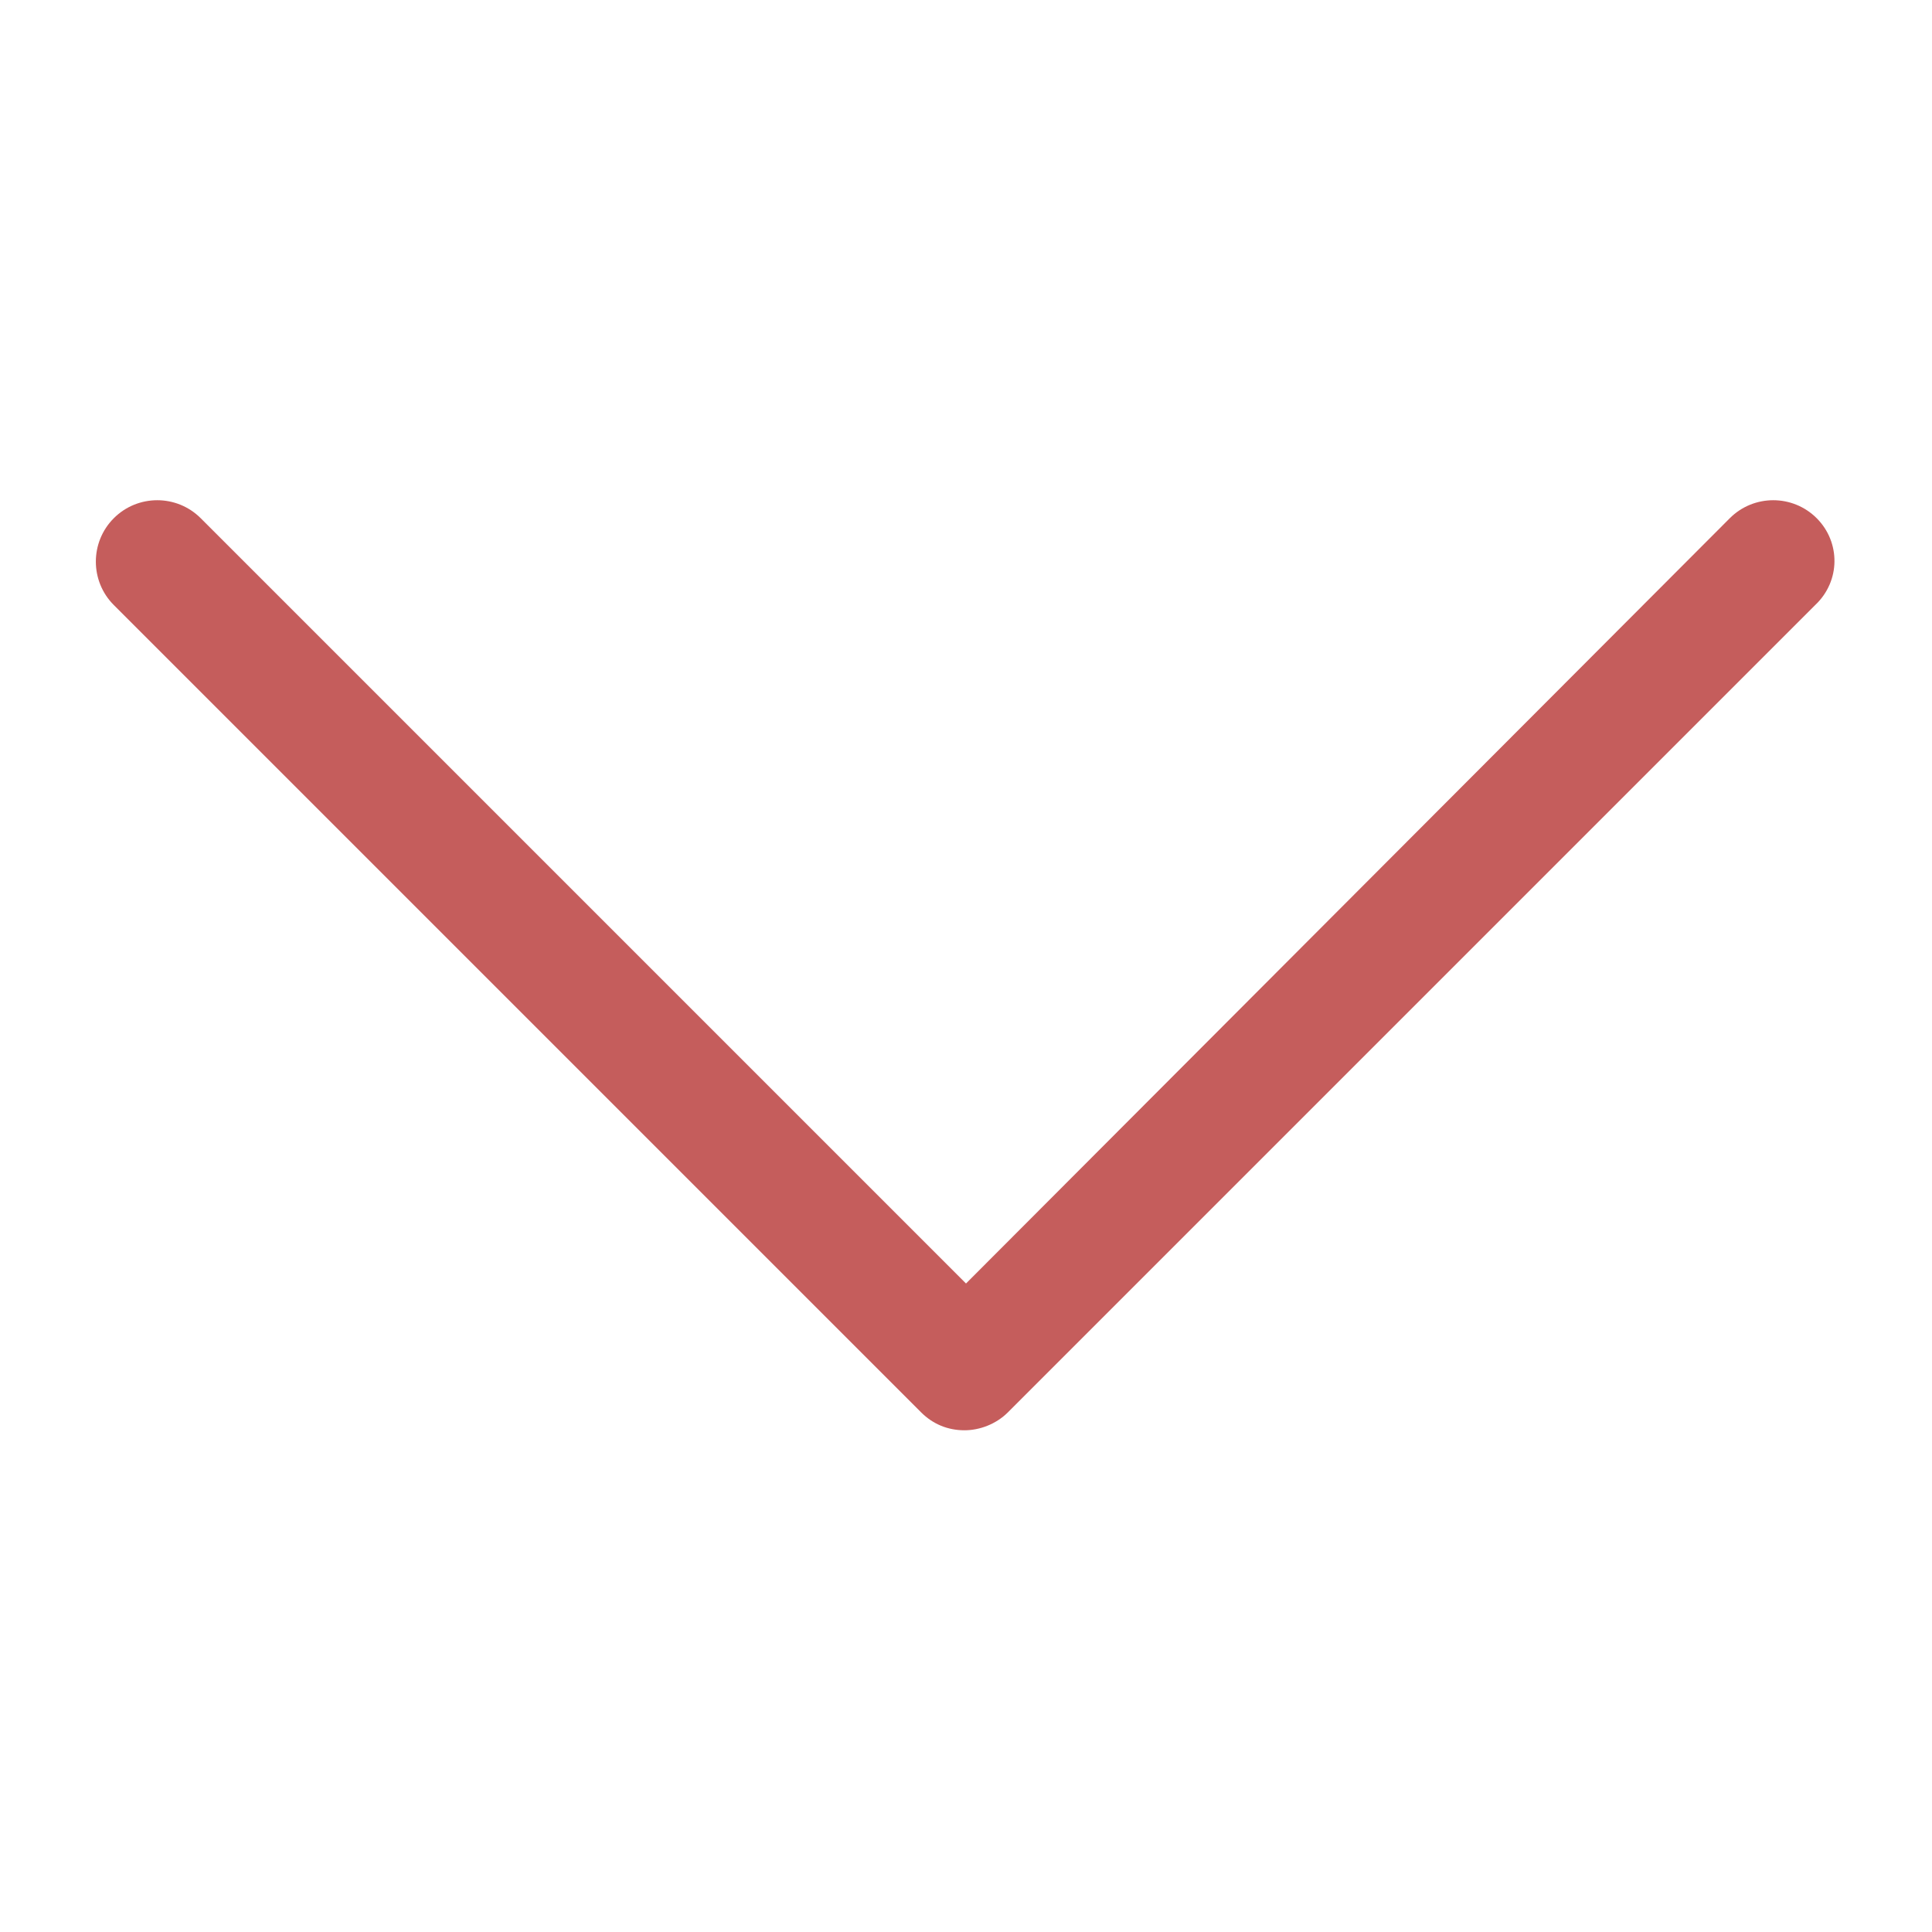
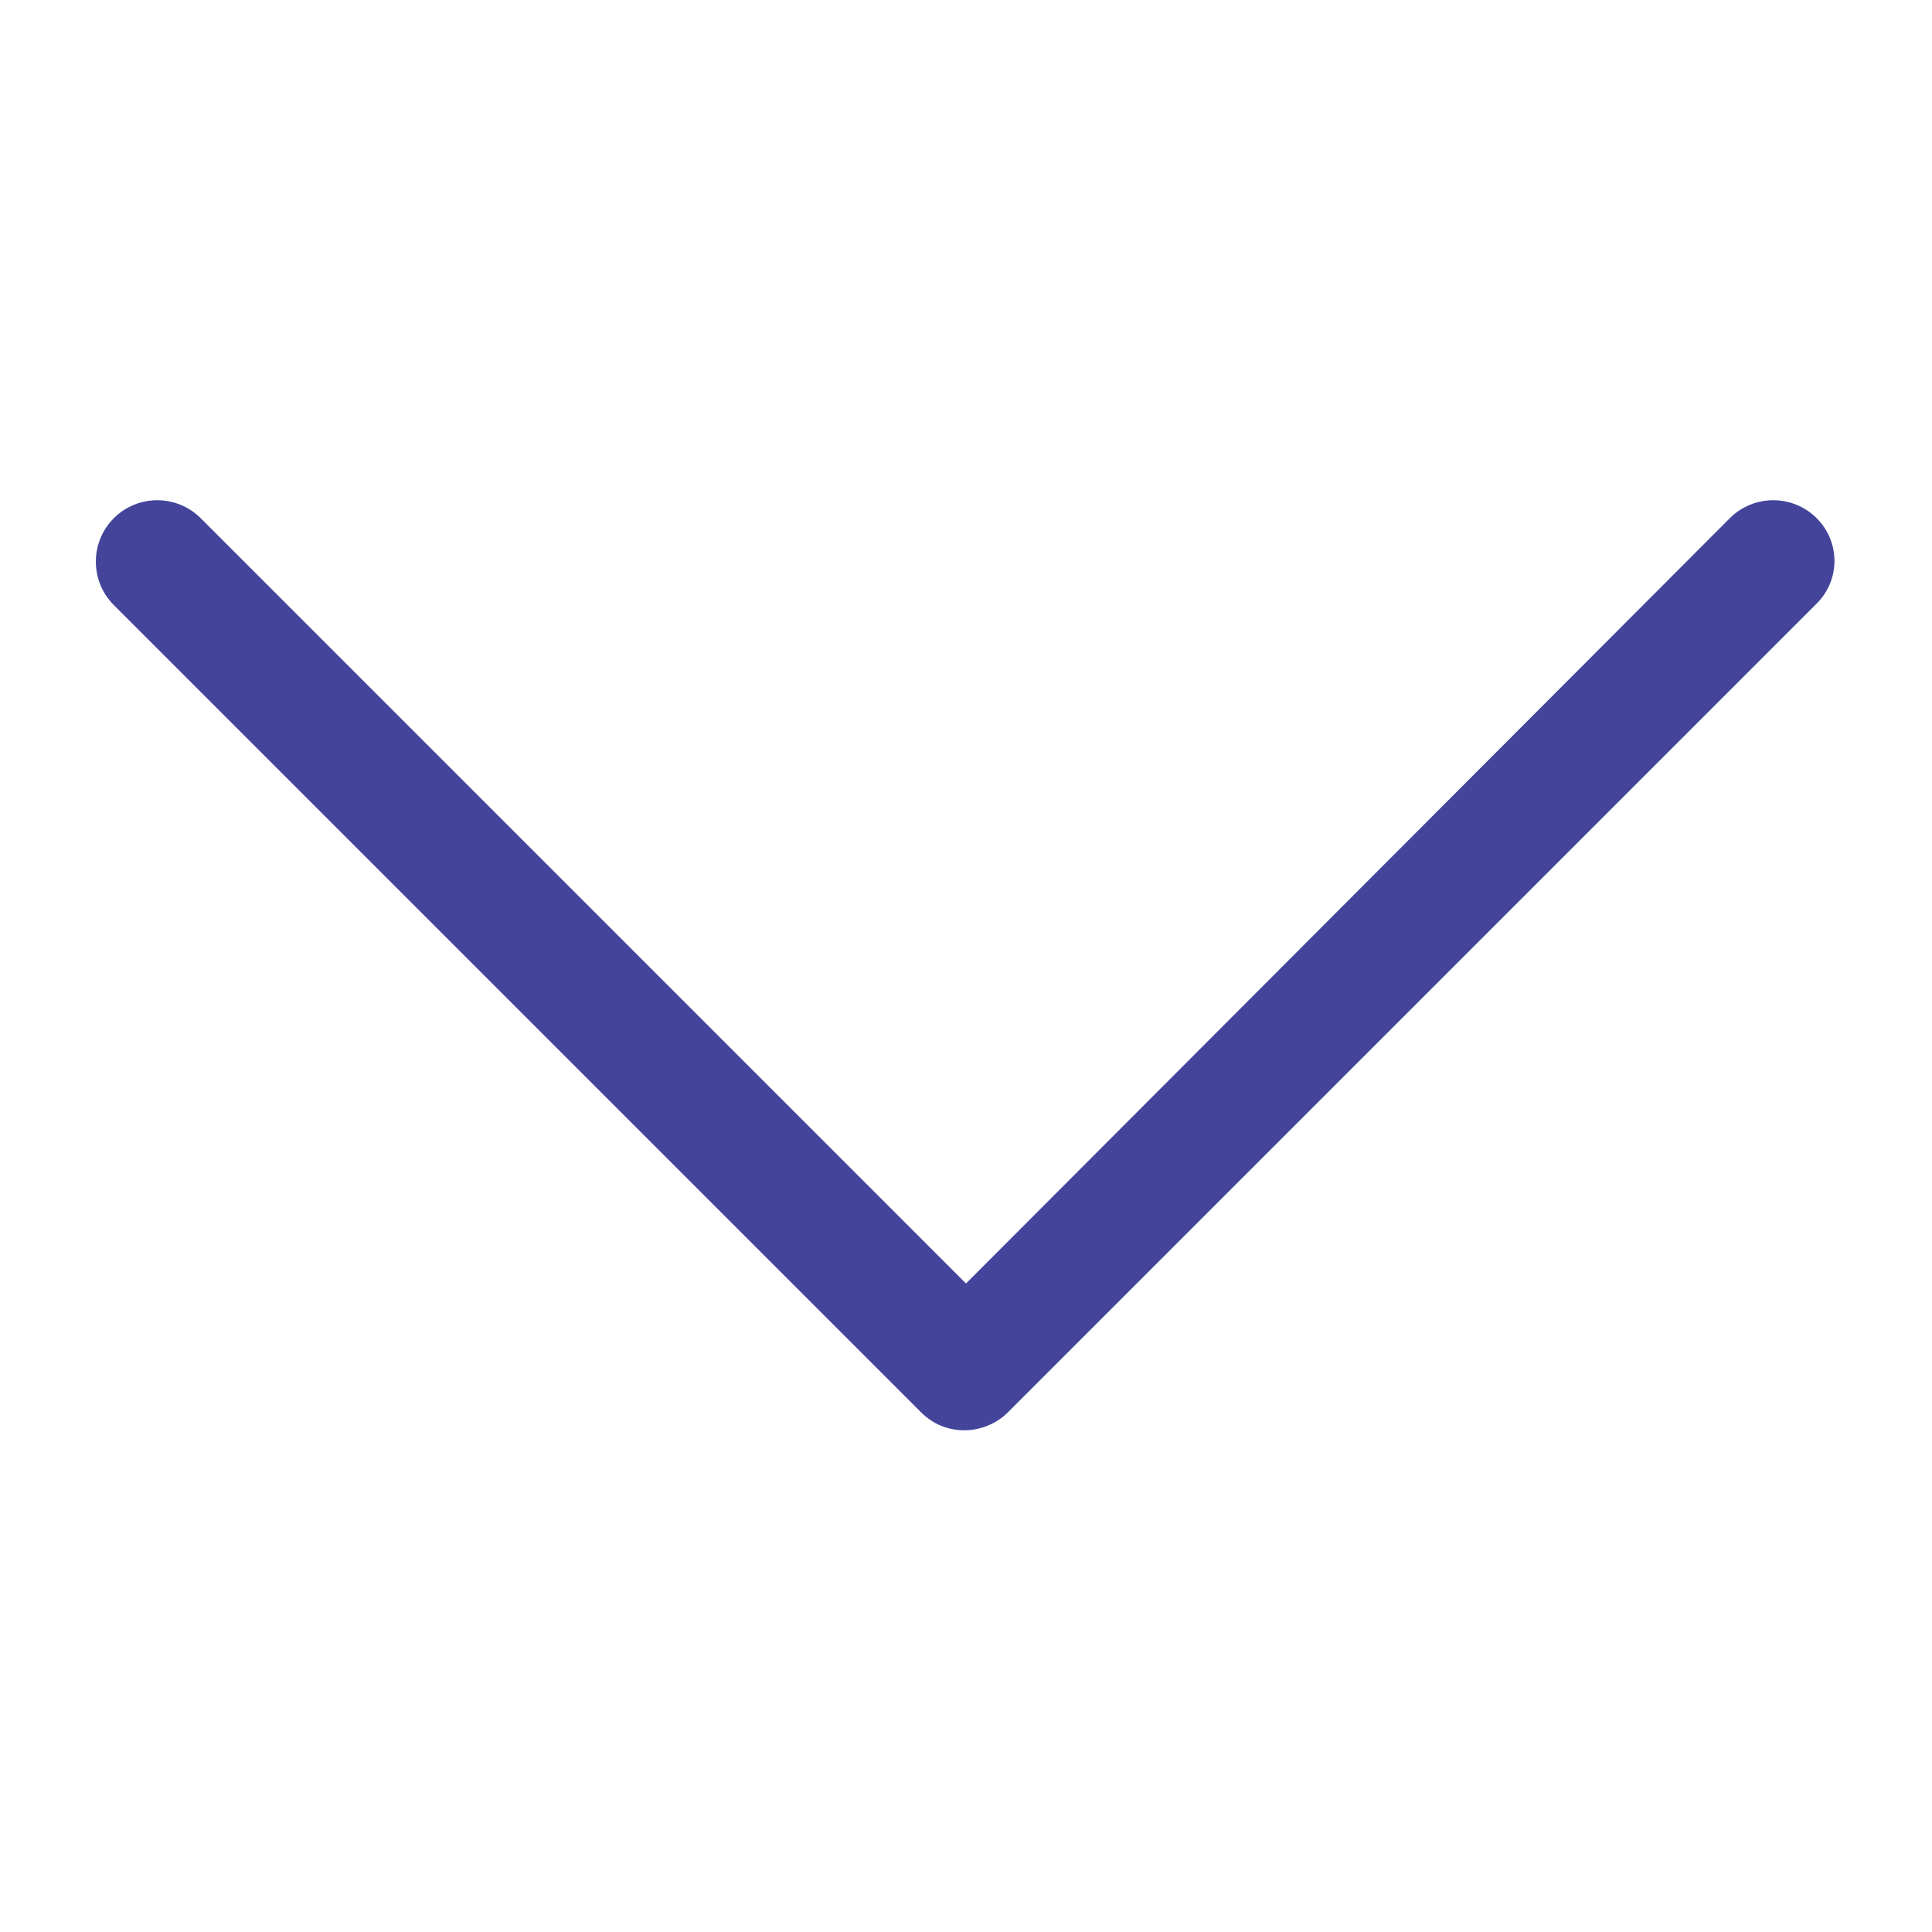
<svg xmlns="http://www.w3.org/2000/svg" version="1.1" viewBox="0 0 129 129" enable-background="new 0 0 129 129">
  <g>
-     <path fill="#C55D5C" d="m121.3,34.6c-1.6-1.6-4.2-1.6-5.8,0l-51,51.1-51.1-51.1c-1.6-1.6-4.2-1.6-5.8,0-1.6,1.6-1.6,4.2 0,5.8l53.9,53.9c0.8,0.8 1.8,1.2 2.9,1.2 1,0 2.1-0.4 2.9-1.2l53.9-53.9c1.7-1.6 1.7-4.2 0.1-5.8z" />
+     <path fill="#43449a" d="m121.3,34.6c-1.6-1.6-4.2-1.6-5.8,0l-51,51.1-51.1-51.1c-1.6-1.6-4.2-1.6-5.8,0-1.6,1.6-1.6,4.2 0,5.8l53.9,53.9c0.8,0.8 1.8,1.2 2.9,1.2 1,0 2.1-0.4 2.9-1.2l53.9-53.9c1.7-1.6 1.7-4.2 0.1-5.8z" />
  </g>
</svg>
